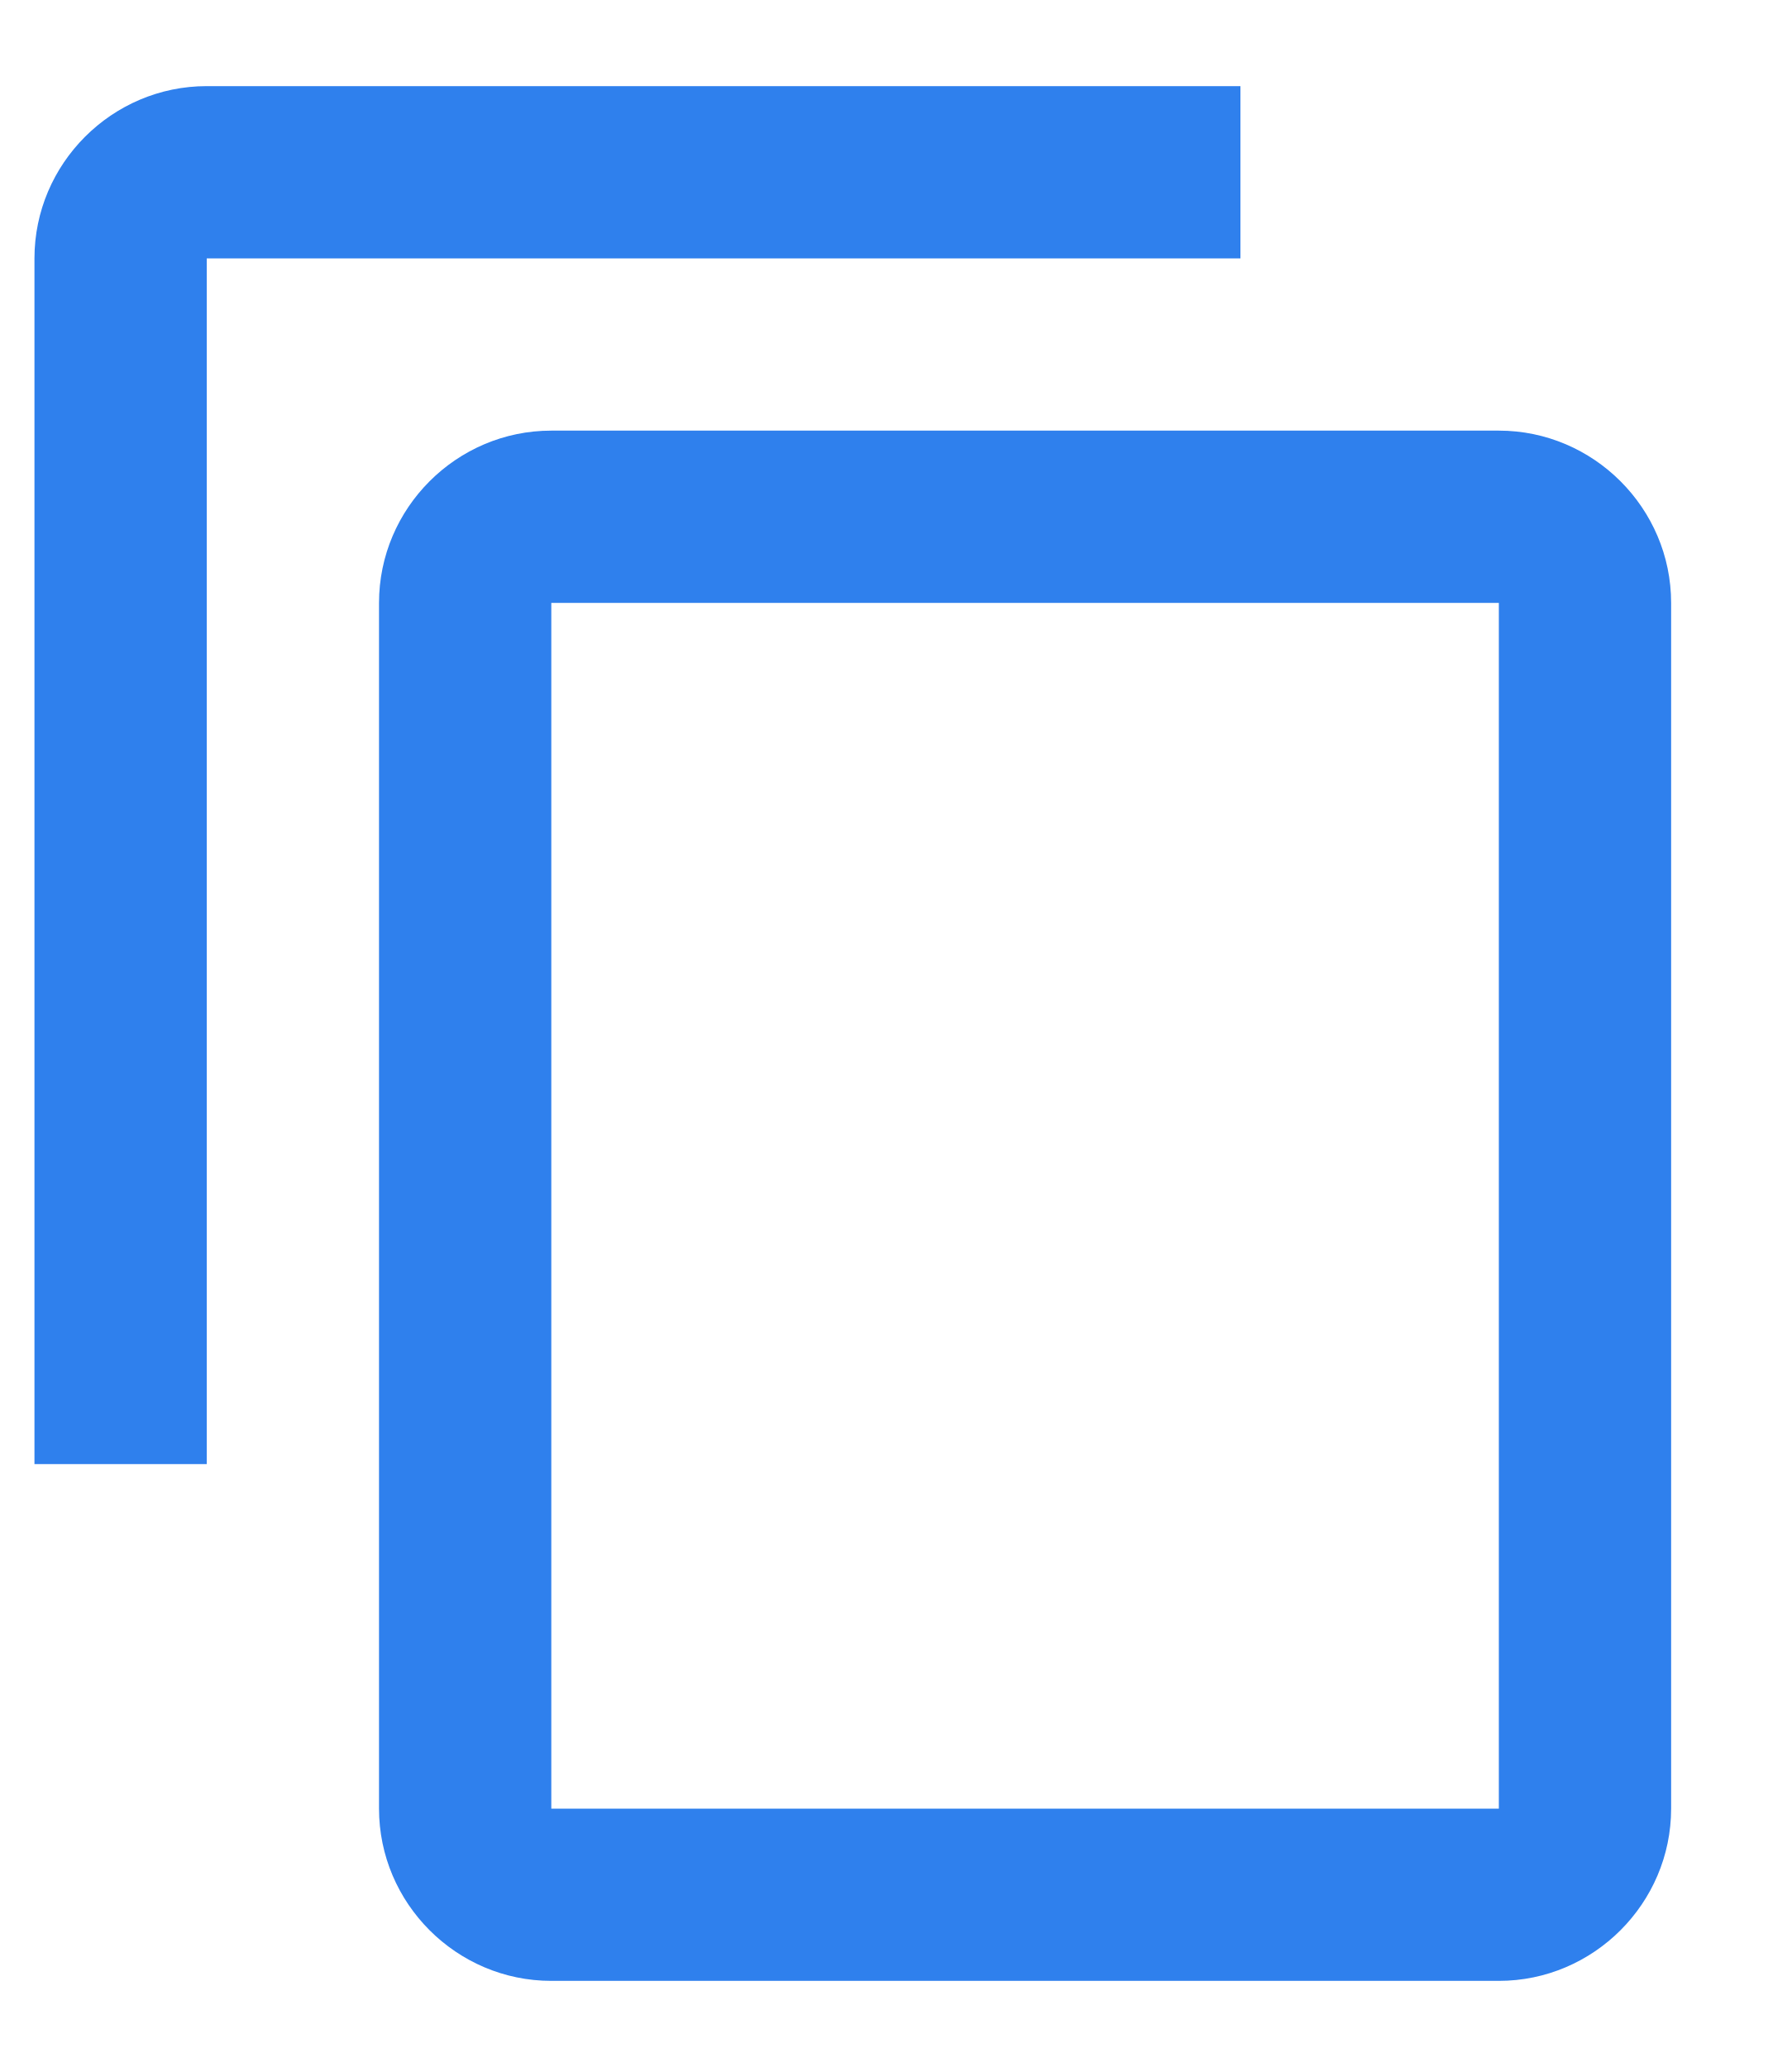
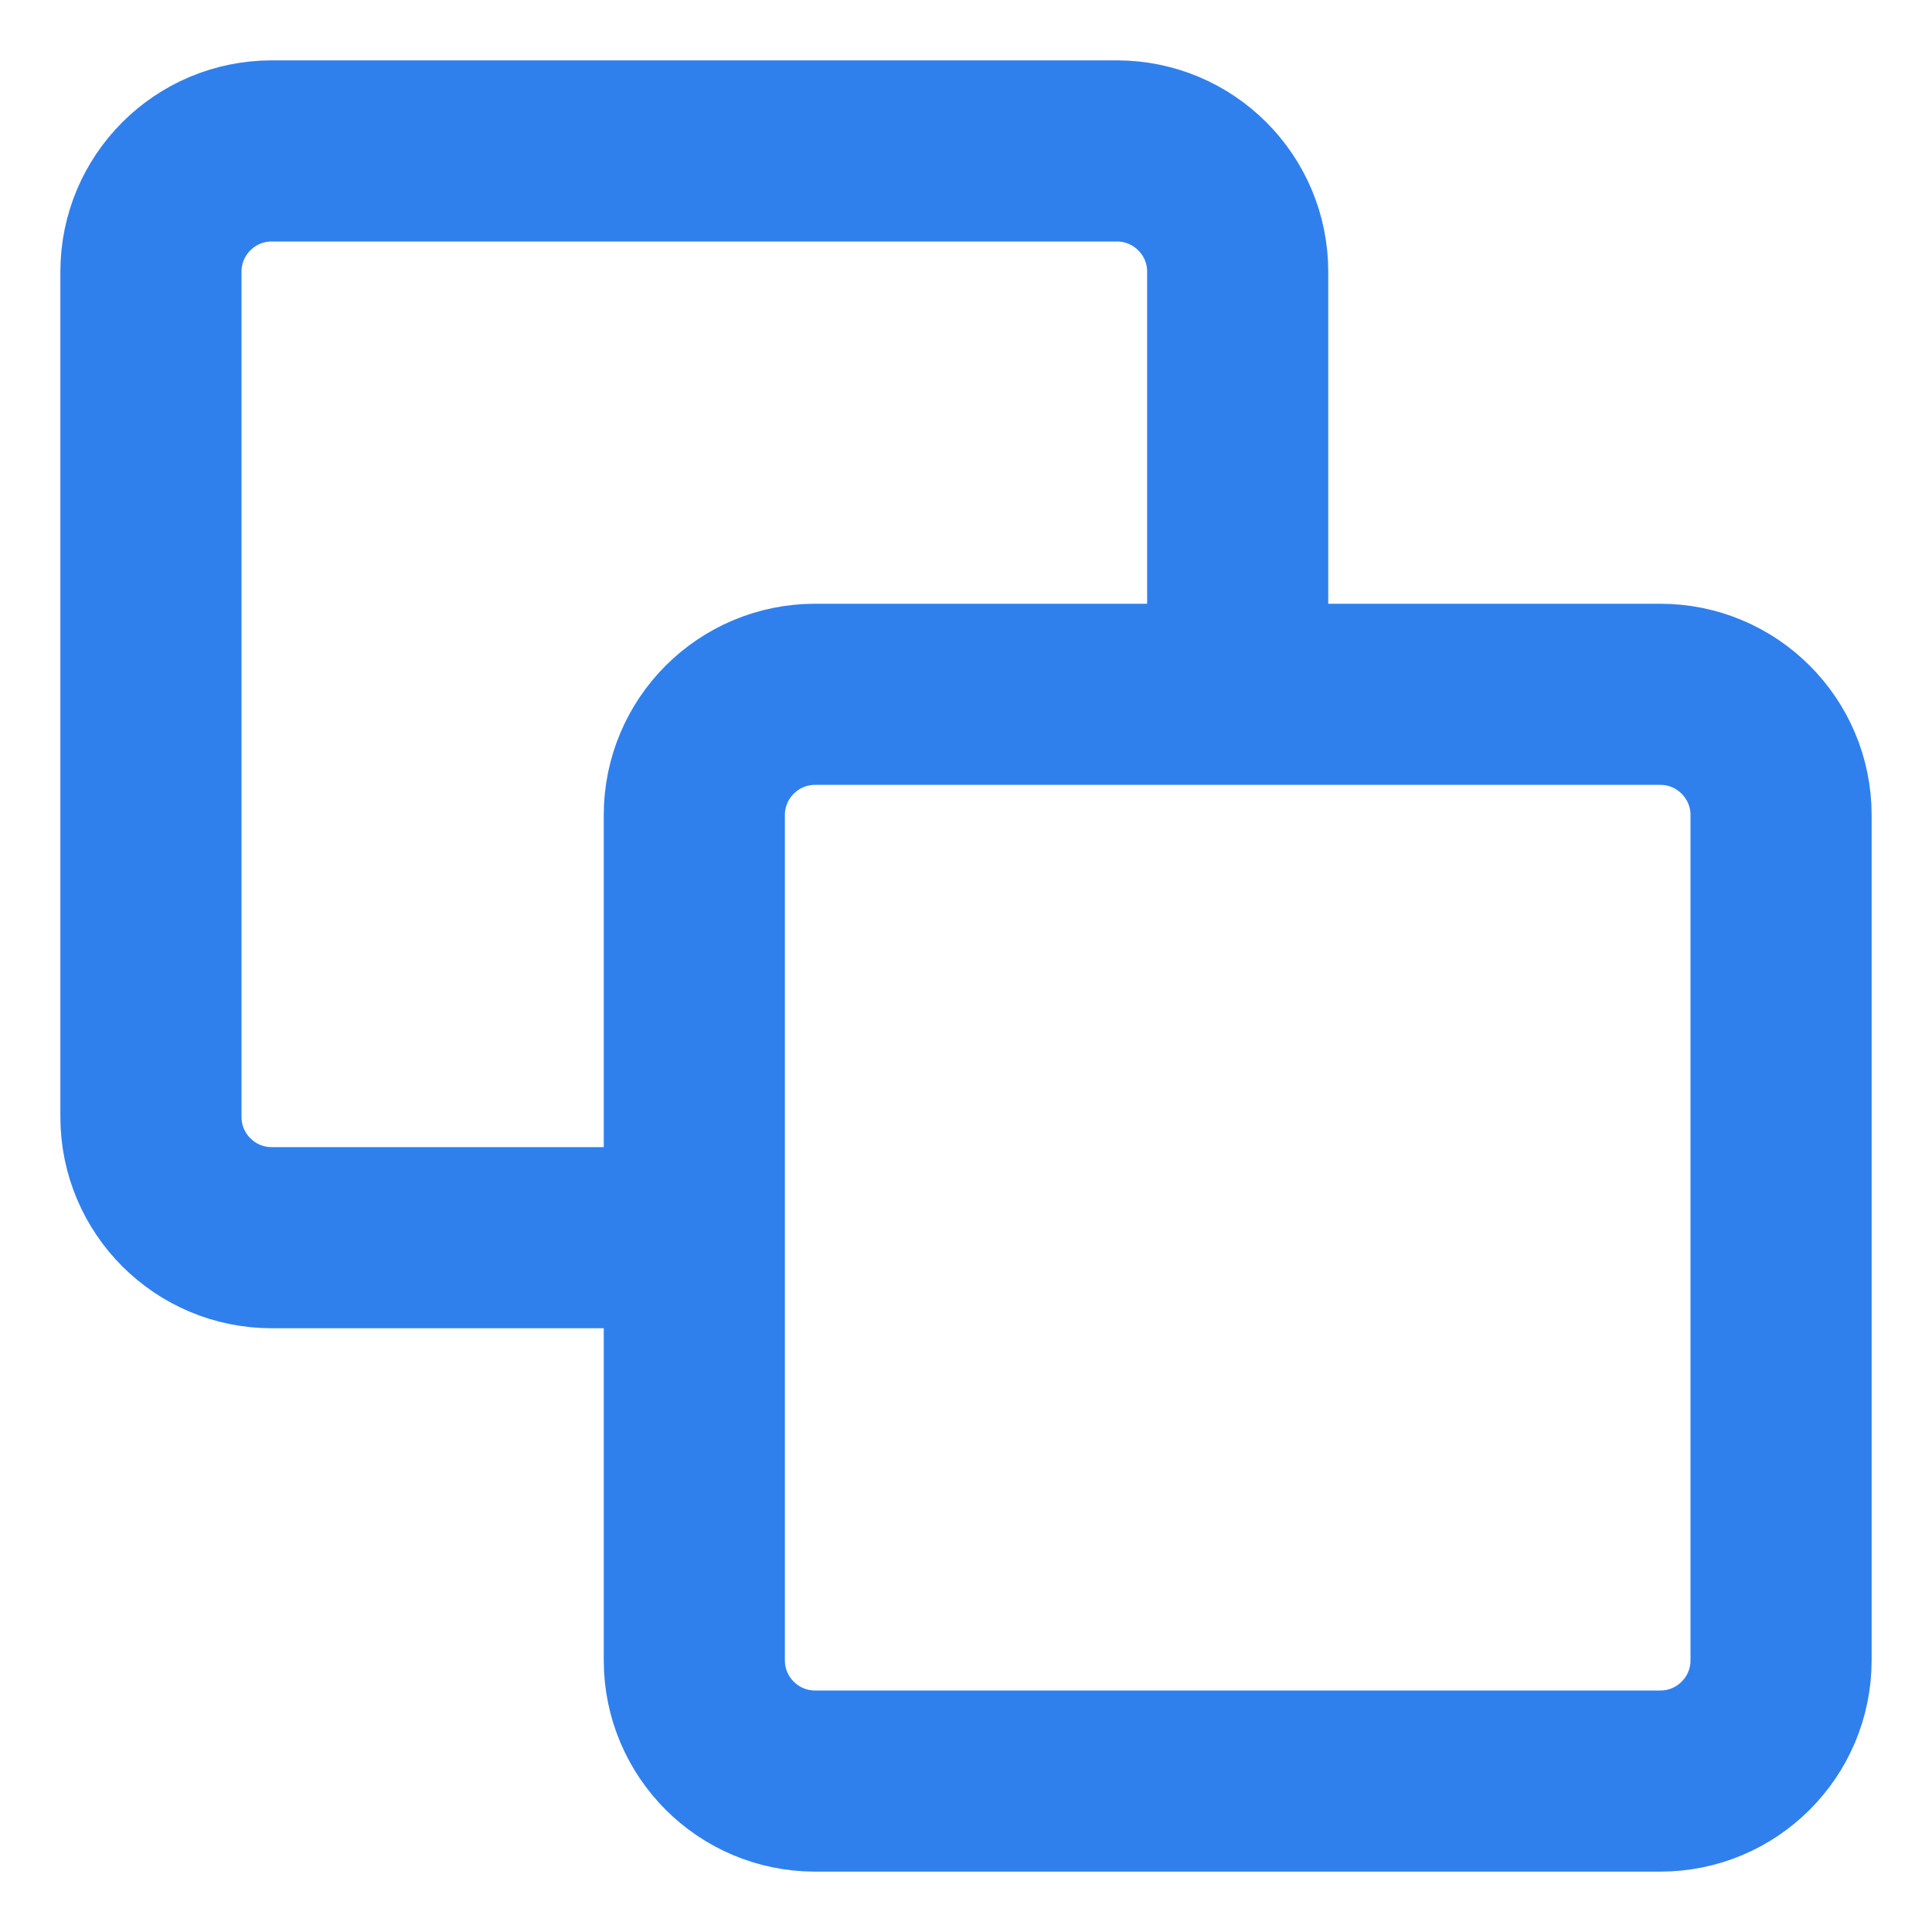
- <svg xmlns="http://www.w3.org/2000/svg" width="13" height="15" viewBox="0 0 13 15" fill="none">
-   <path d="M9 0.625H1.5C0.812 0.625 0.25 1.188 0.25 1.875V10.625H1.5V1.875H9V0.625ZM10.875 3.125H4C3.312 3.125 2.75 3.688 2.75 4.375V13.125C2.75 13.812 3.312 14.375 4 14.375H10.875C11.562 14.375 12.125 13.812 12.125 13.125V4.375C12.125 3.688 11.562 3.125 10.875 3.125ZM10.875 13.125H4V4.375H10.875V13.125Z" fill="#2F80ED" />
+ <svg xmlns="http://www.w3.org/2000/svg" width="16" height="16" viewBox="0 0 16 16" fill="none">
+   <path d="M10.25 5.75V2.25C10.25 1.698 9.802 1.25 9.25 1.25H2.25C1.698 1.25 1.25 1.698 1.25 2.25V9.25C1.25 9.802 1.698 10.25 2.25 10.25H5.75M13.75 5.75H6.75C6.198 5.75 5.75 6.198 5.75 6.75V13.75C5.75 14.302 6.198 14.75 6.75 14.75H13.75C14.302 14.75 14.75 14.302 14.75 13.75V6.75C14.75 6.198 14.302 5.75 13.75 5.75Z" stroke="#2F80ED" stroke-width="1.5" />
</svg>
